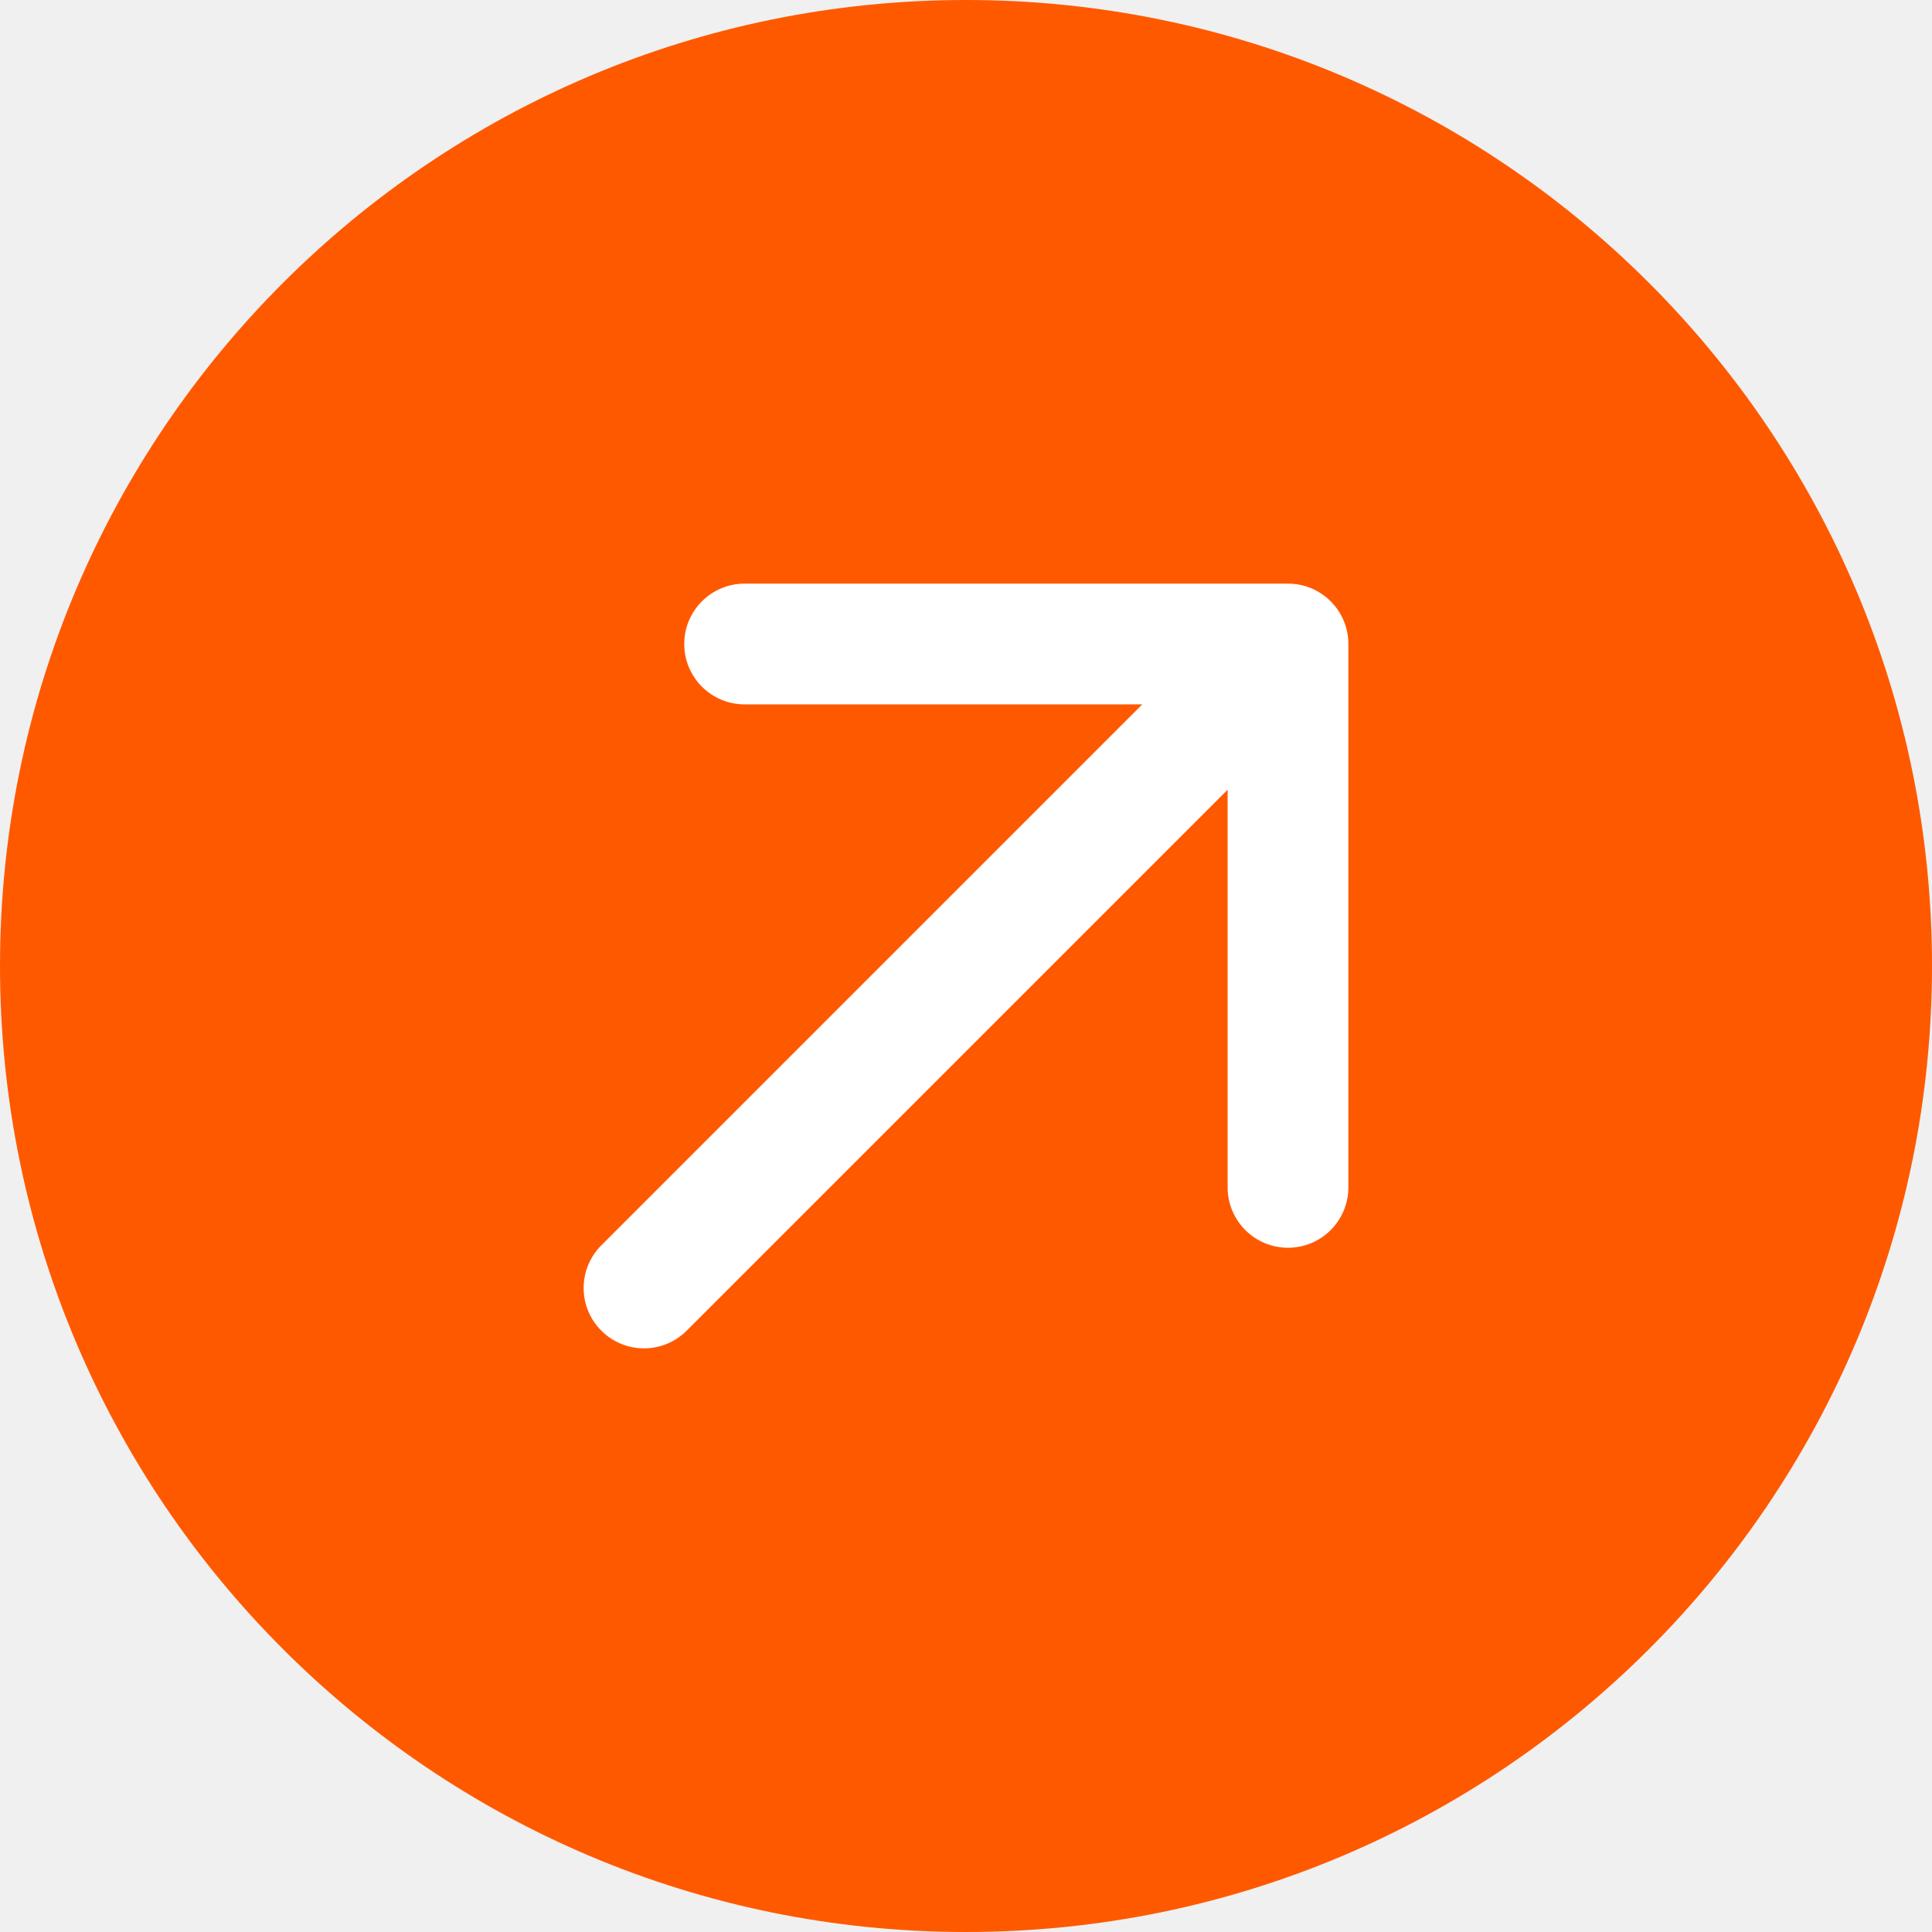
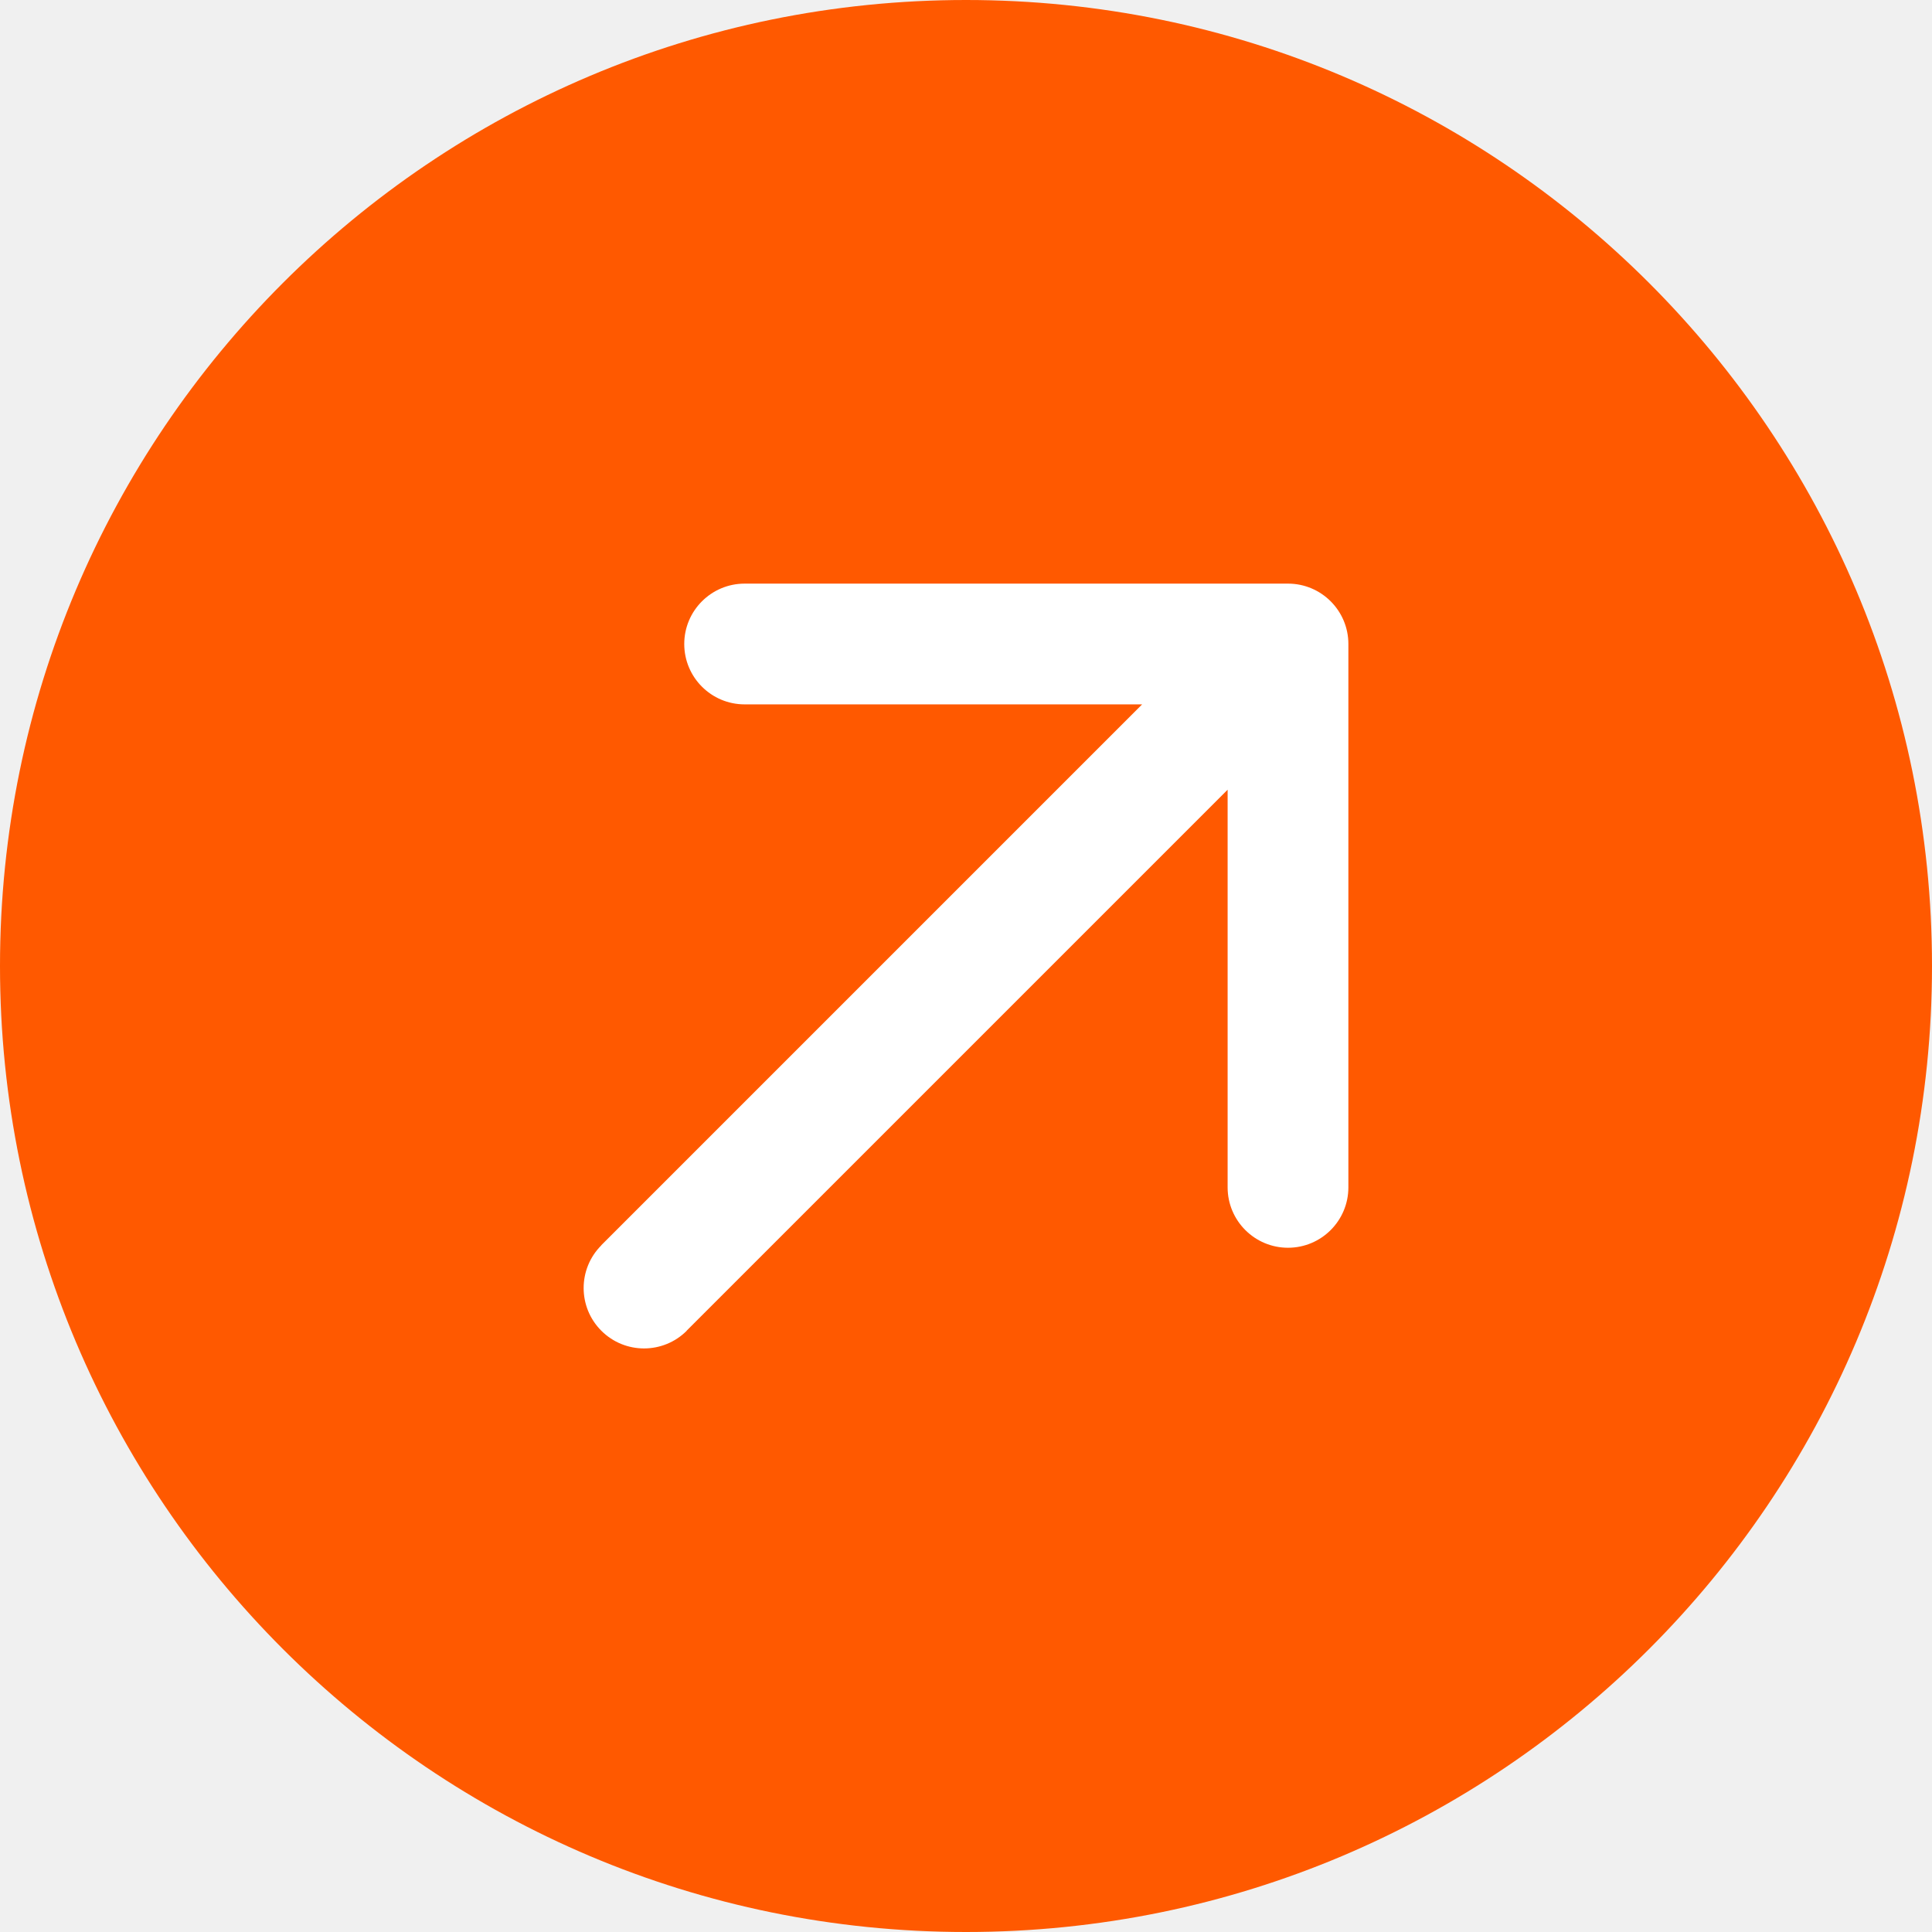
- <svg xmlns="http://www.w3.org/2000/svg" width="24" height="24" viewBox="0 0 24 24" fill="none">
-   <circle cx="12" cy="12" r="12" fill="#FF5900" />
-   <path d="M7.47 15.47C7.177 15.763 7.177 16.238 7.47 16.53C7.763 16.823 8.237 16.823 8.53 16.53L7.47 15.47ZM16.75 8C16.75 7.586 16.414 7.25 16 7.25H9.25C8.836 7.25 8.5 7.586 8.5 8C8.5 8.414 8.836 8.75 9.25 8.75H15.25V14.75C15.25 15.164 15.586 15.5 16 15.5C16.414 15.5 16.75 15.164 16.75 14.75V8ZM8.53 16.53L16.53 8.53L15.47 7.47L7.47 15.47L8.53 16.53Z" fill="white" />
+ <svg xmlns="http://www.w3.org/2000/svg" fill="none" height="24" viewBox="0 0 24 24" width="24">
+   <circle cx="12" cy="12" fill="#ff5900" r="12" />
+   <path d="m7.47 15.47c-.293.293-.293.768 0 1.061.293.293.768.293 1.061 0zm9.28-7.47c0-.414-.336-.75-.75-.75h-6.75c-.414 0-.75.336-.75.75 0 .414.336.75.75.75h6v6c0 .414.336.75.75.75s.75-.336.75-.75zm-8.22 8.53 8-8-1.061-1.061-8 8z" fill="#fff" />
</svg>
